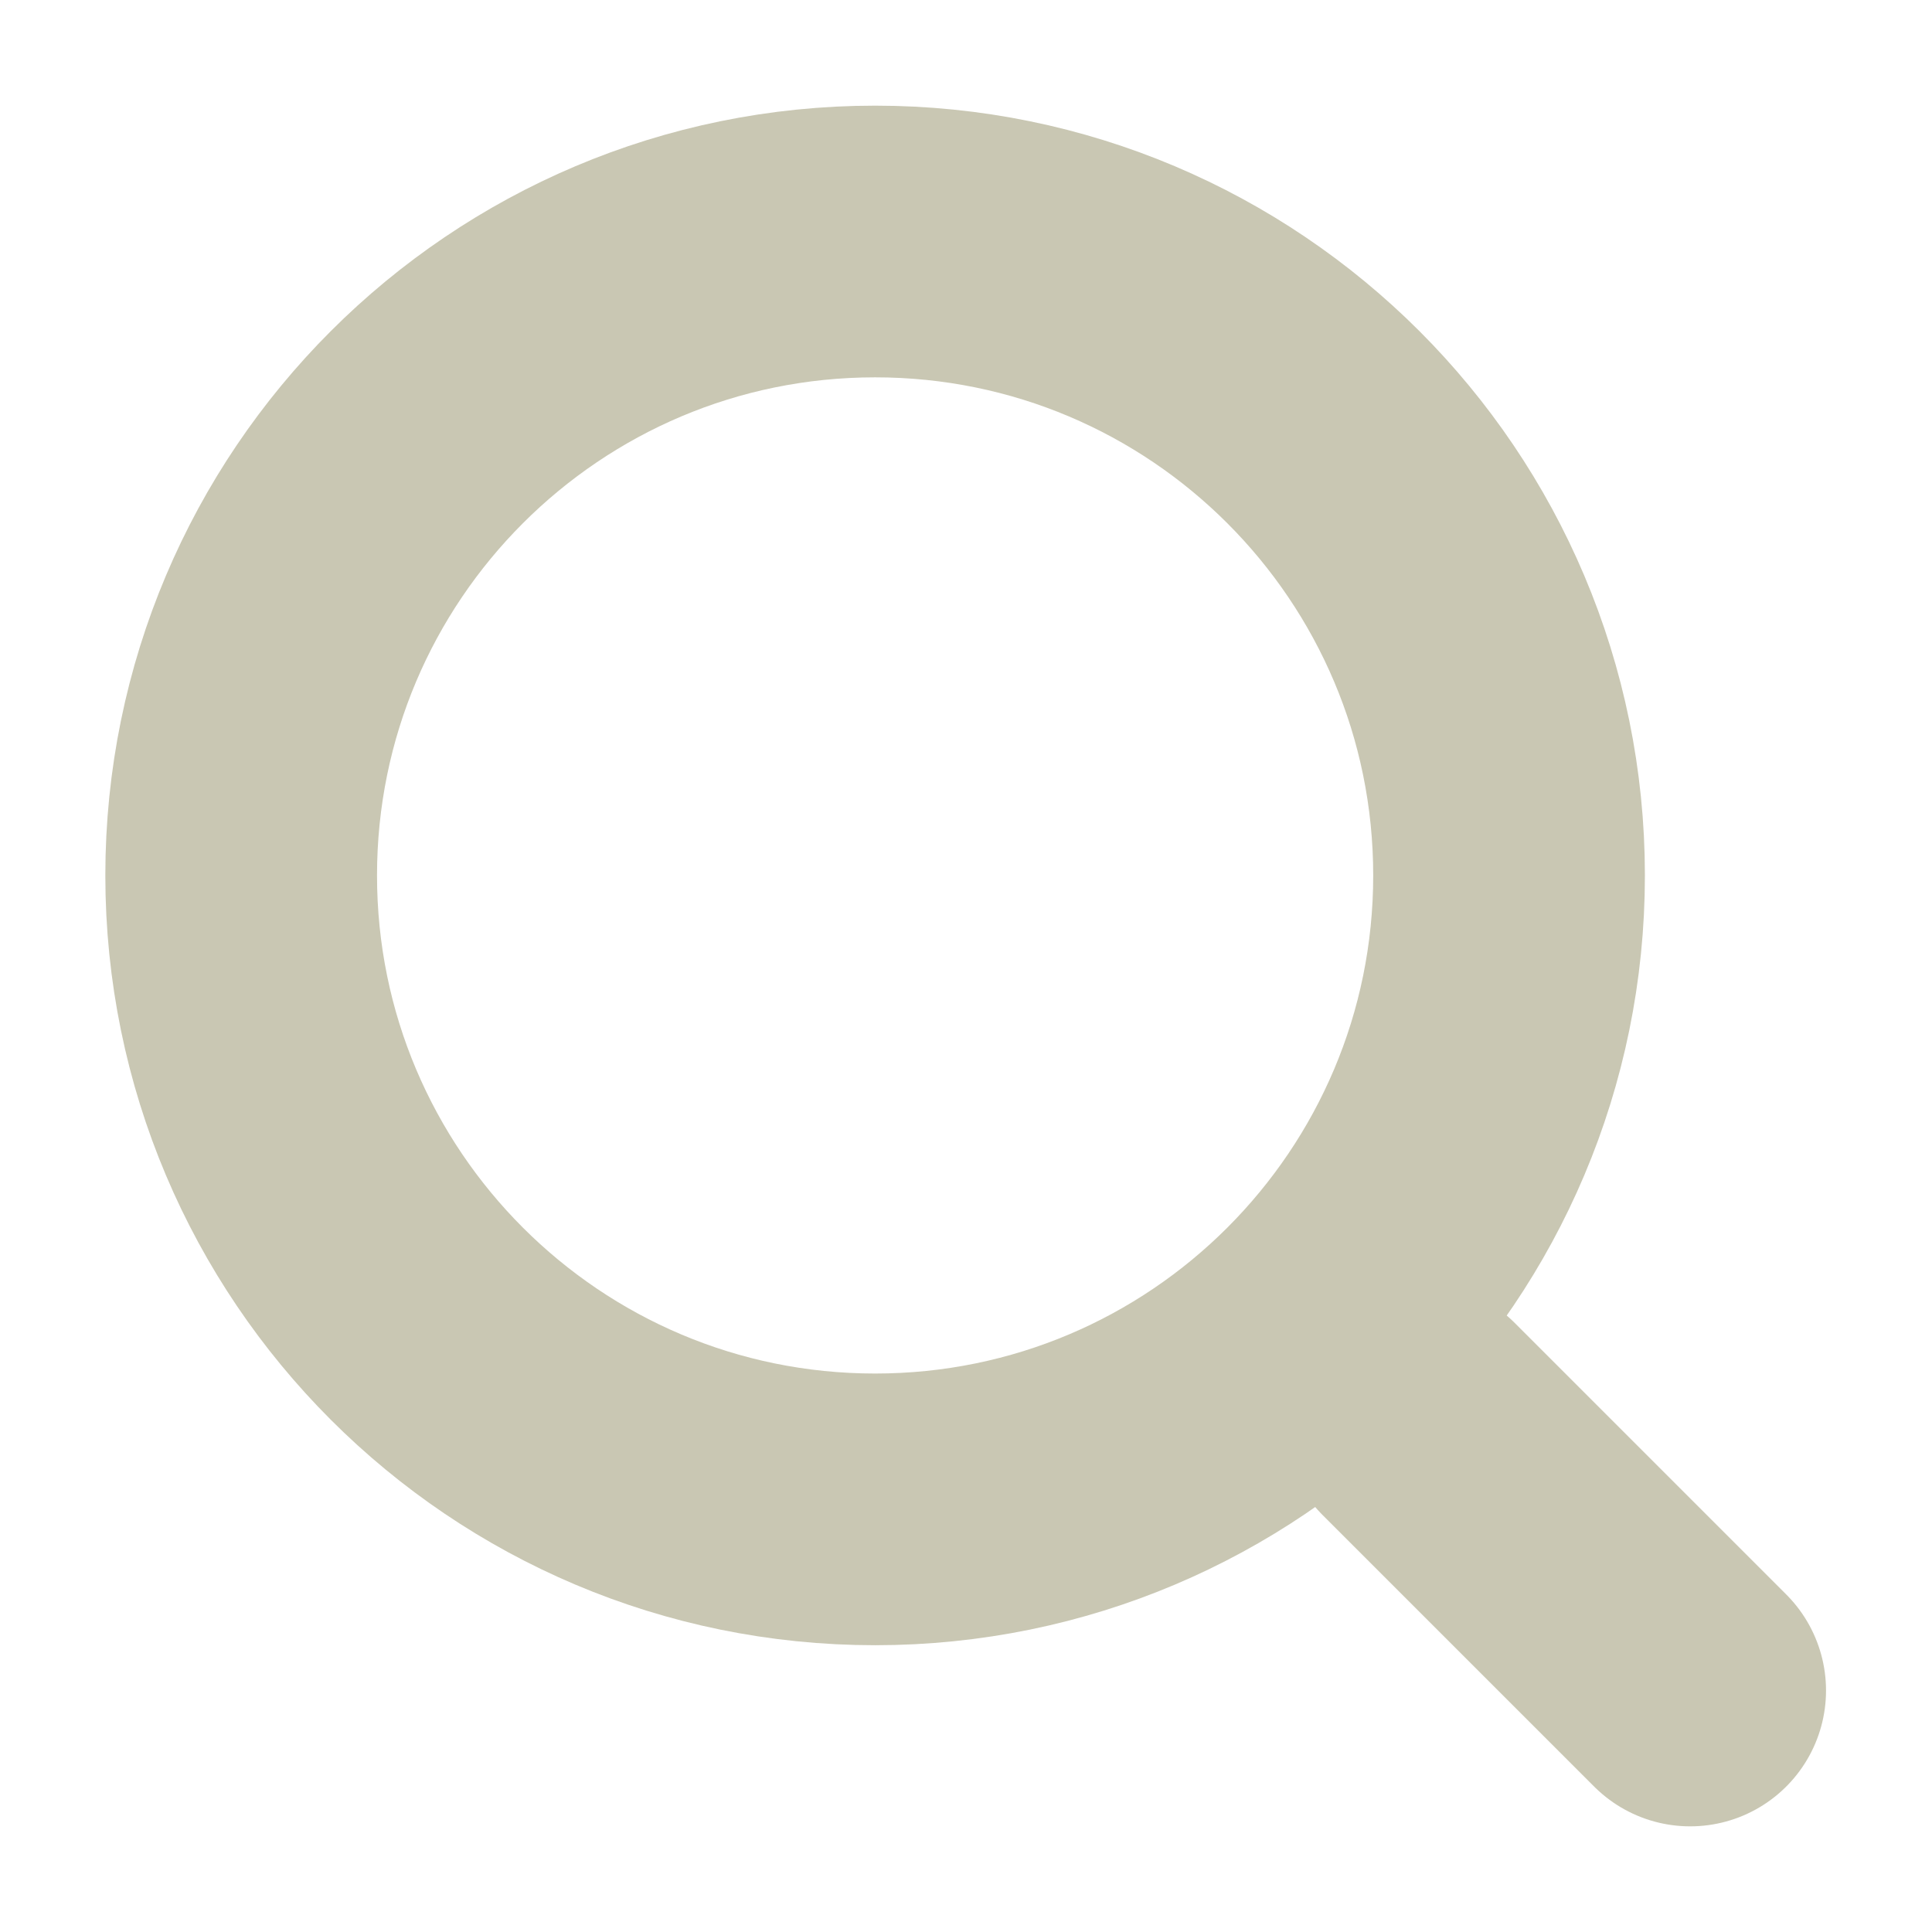
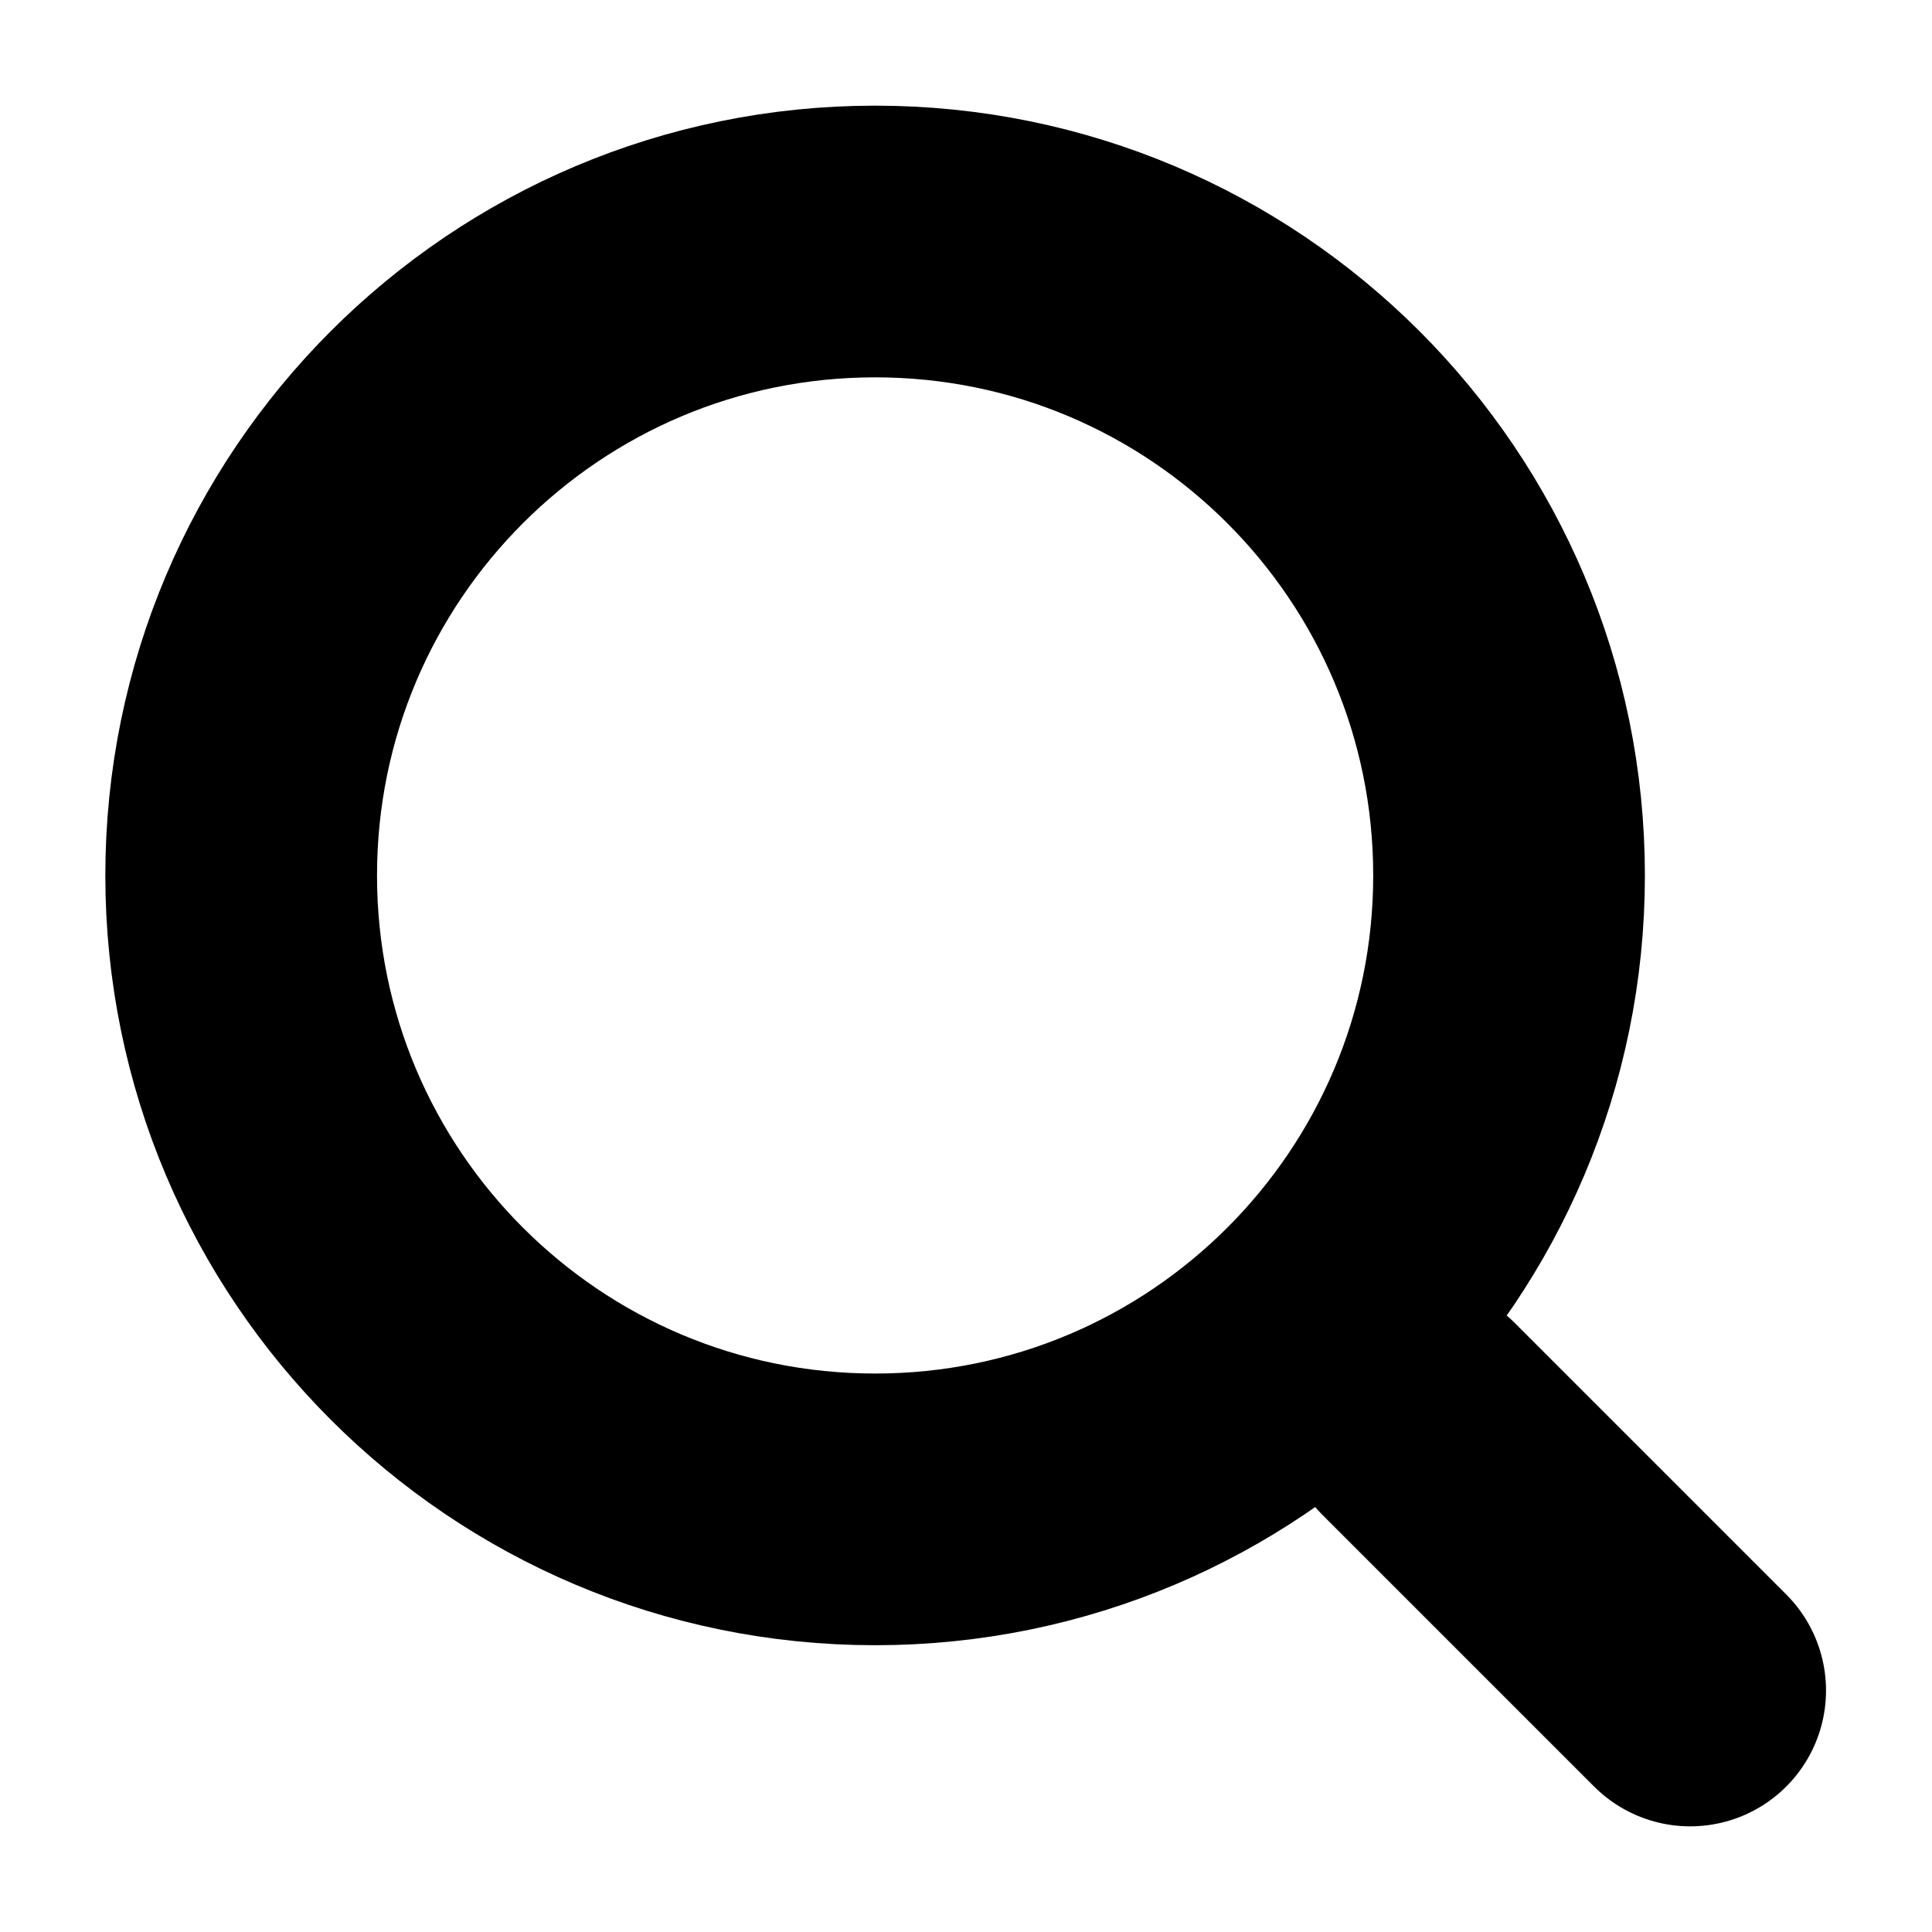
<svg xmlns="http://www.w3.org/2000/svg" width="24" height="24" viewBox="0 0 24 24" fill="none">
-   <circle cx="10.871" cy="10.875" r="7.875" stroke="#C9C7B3" stroke-width="3.375" />
-   <path d="M20.996 21L17.621 17.625" stroke="#C9C7B3" stroke-width="3.375" stroke-linecap="round" />
+   <circle cx="10.871" cy="10.875" r="7.875" stroke="currentColor" stroke-width="3.375" />
+   <path d="M20.996 21L17.621 17.625" stroke="currentColor" stroke-width="3.375" stroke-linecap="round" />
</svg>
